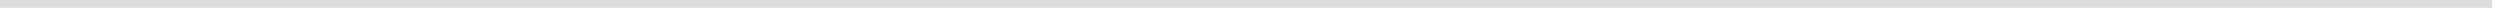
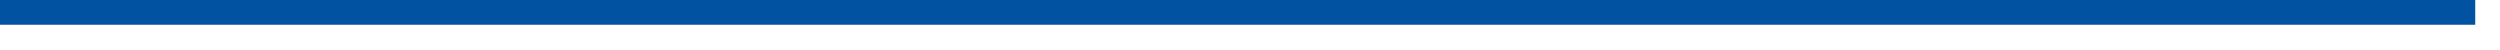
- <svg xmlns="http://www.w3.org/2000/svg" version="1.1" width="321px" height="2px">
-   <g transform="matrix(1 0 0 1 -533 -614 )">
-     <path d="M 533 614.5  L 853 614.5  " stroke-width="1" stroke="#dddddd" fill="none" />
+ <svg xmlns="http://www.w3.org/2000/svg" version="1.1" width="101px" height="2px">
+   <g transform="matrix(1 0 0 1 -45 -674 )">
+     <path d="M 45 674.5  L 145 674.5  " stroke-width="1" stroke="#0252a2" fill="none" />
  </g>
</svg>
